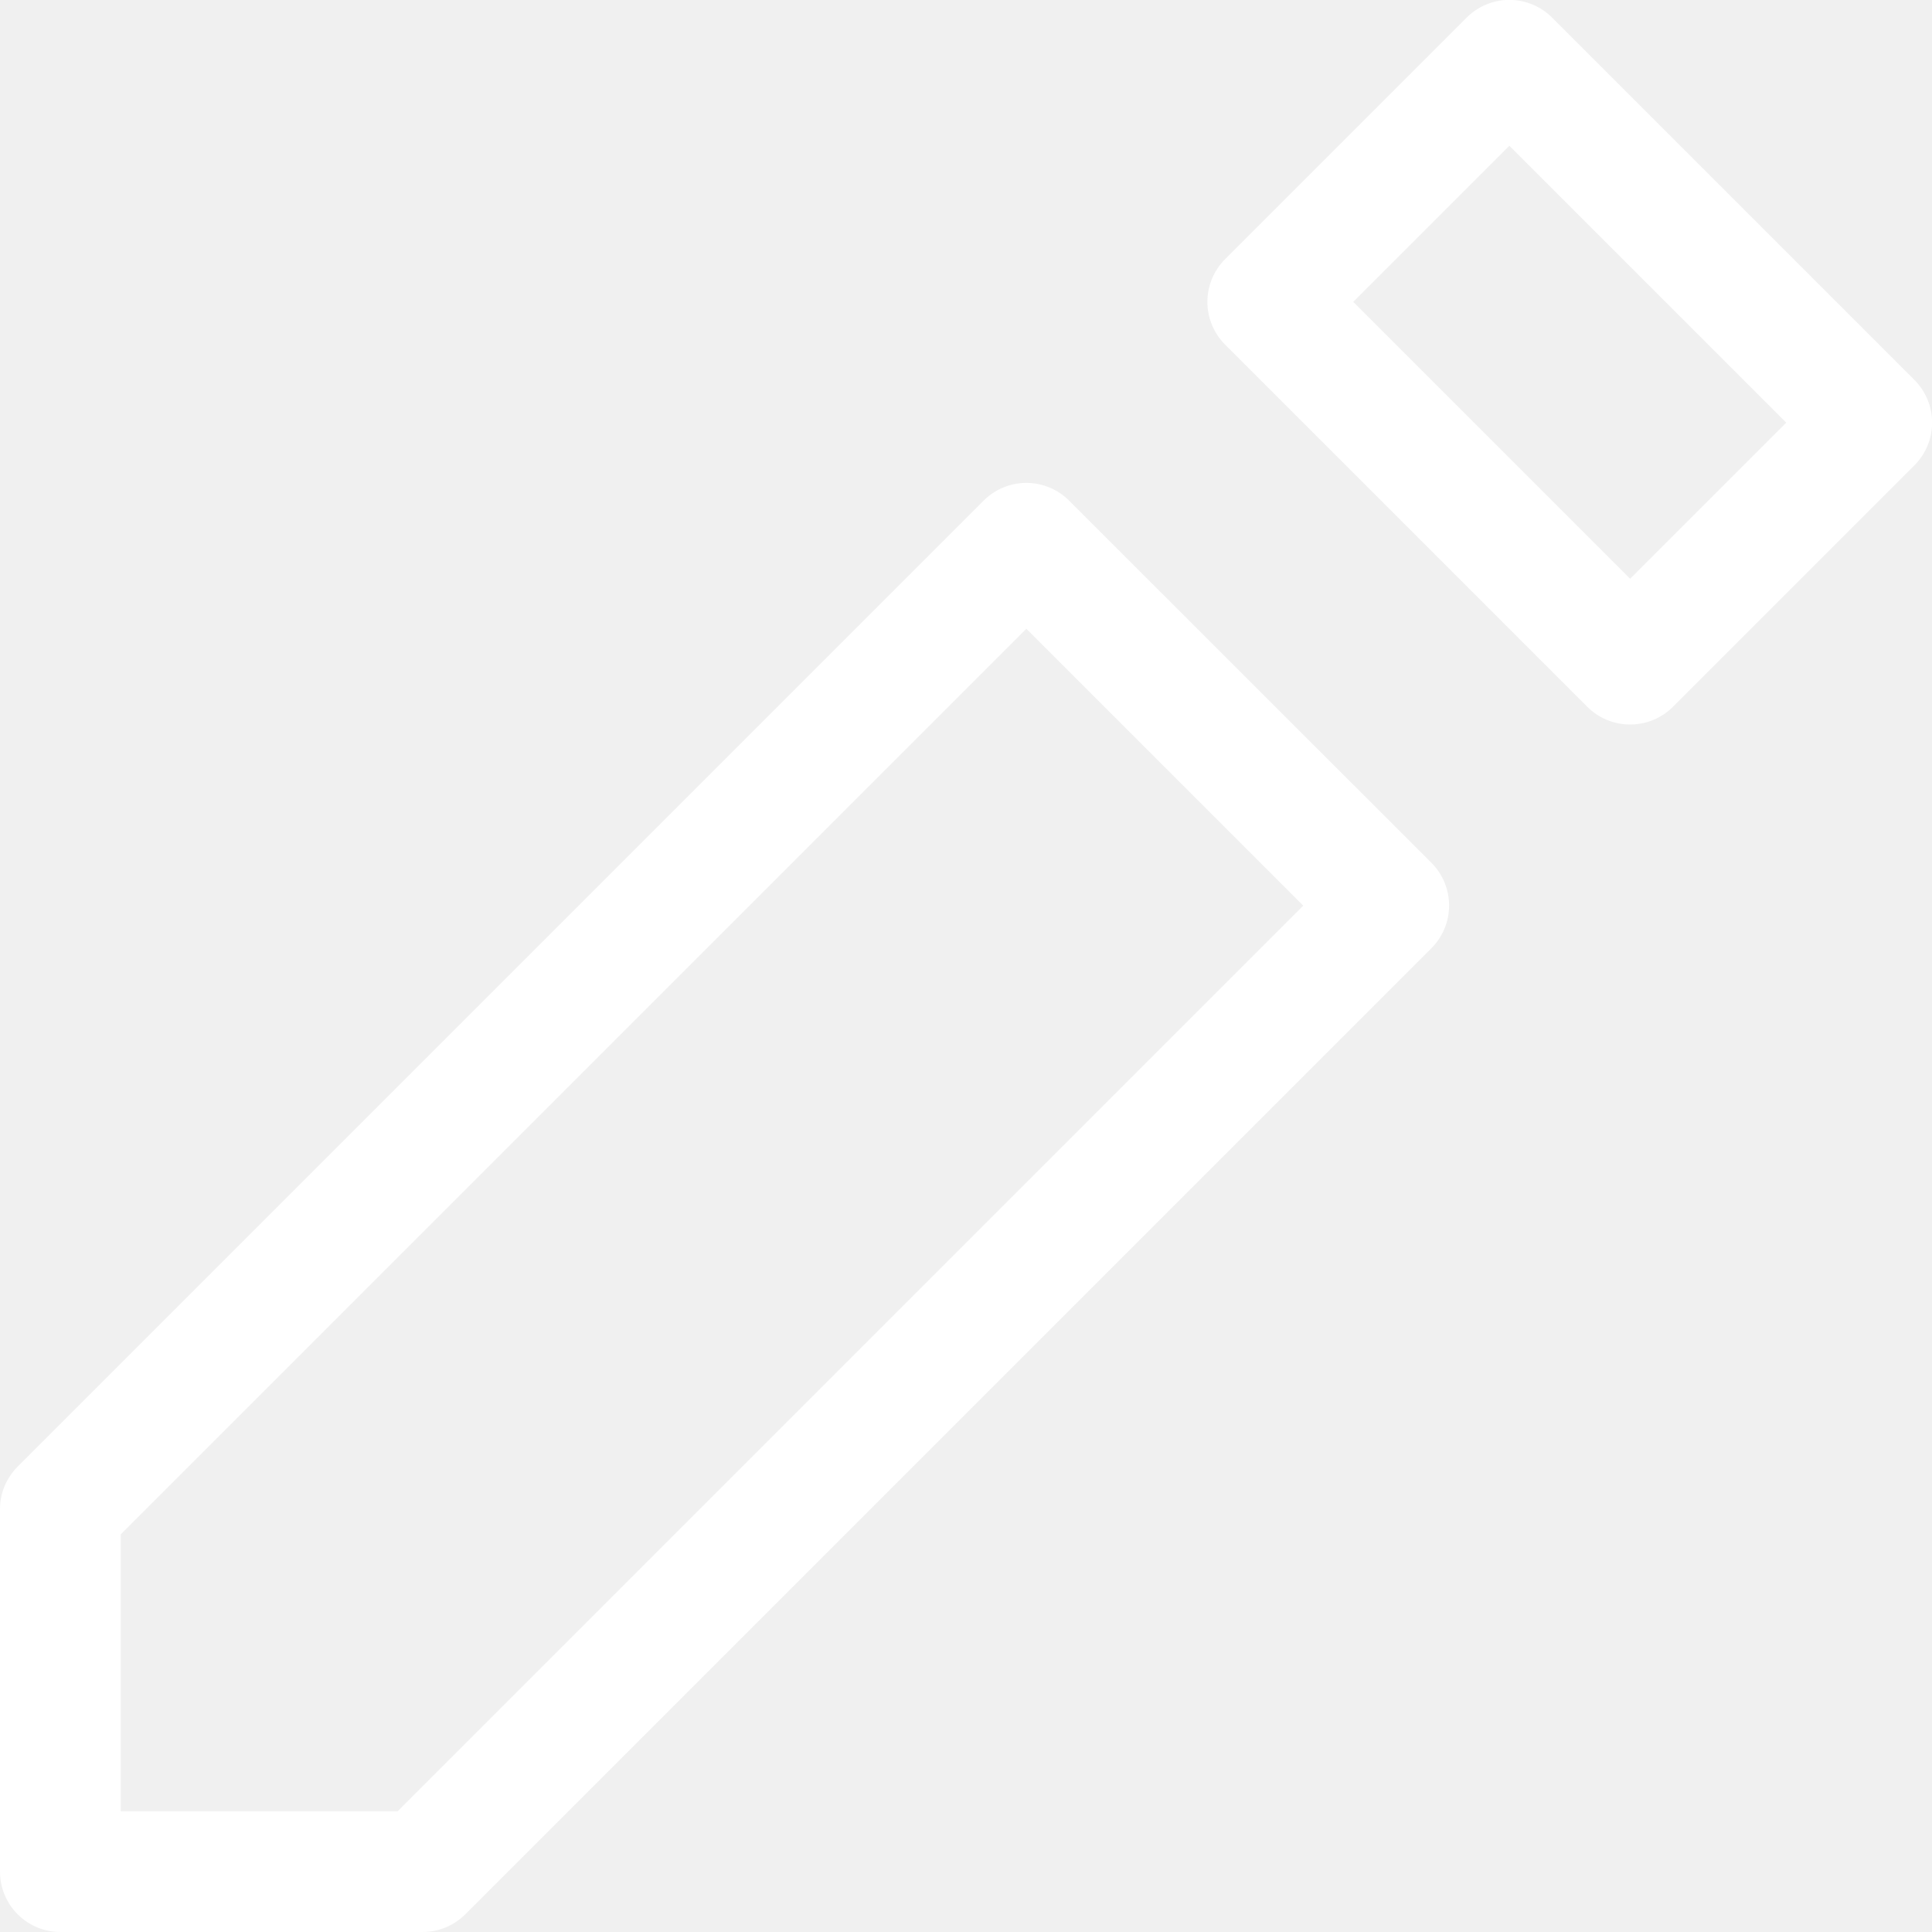
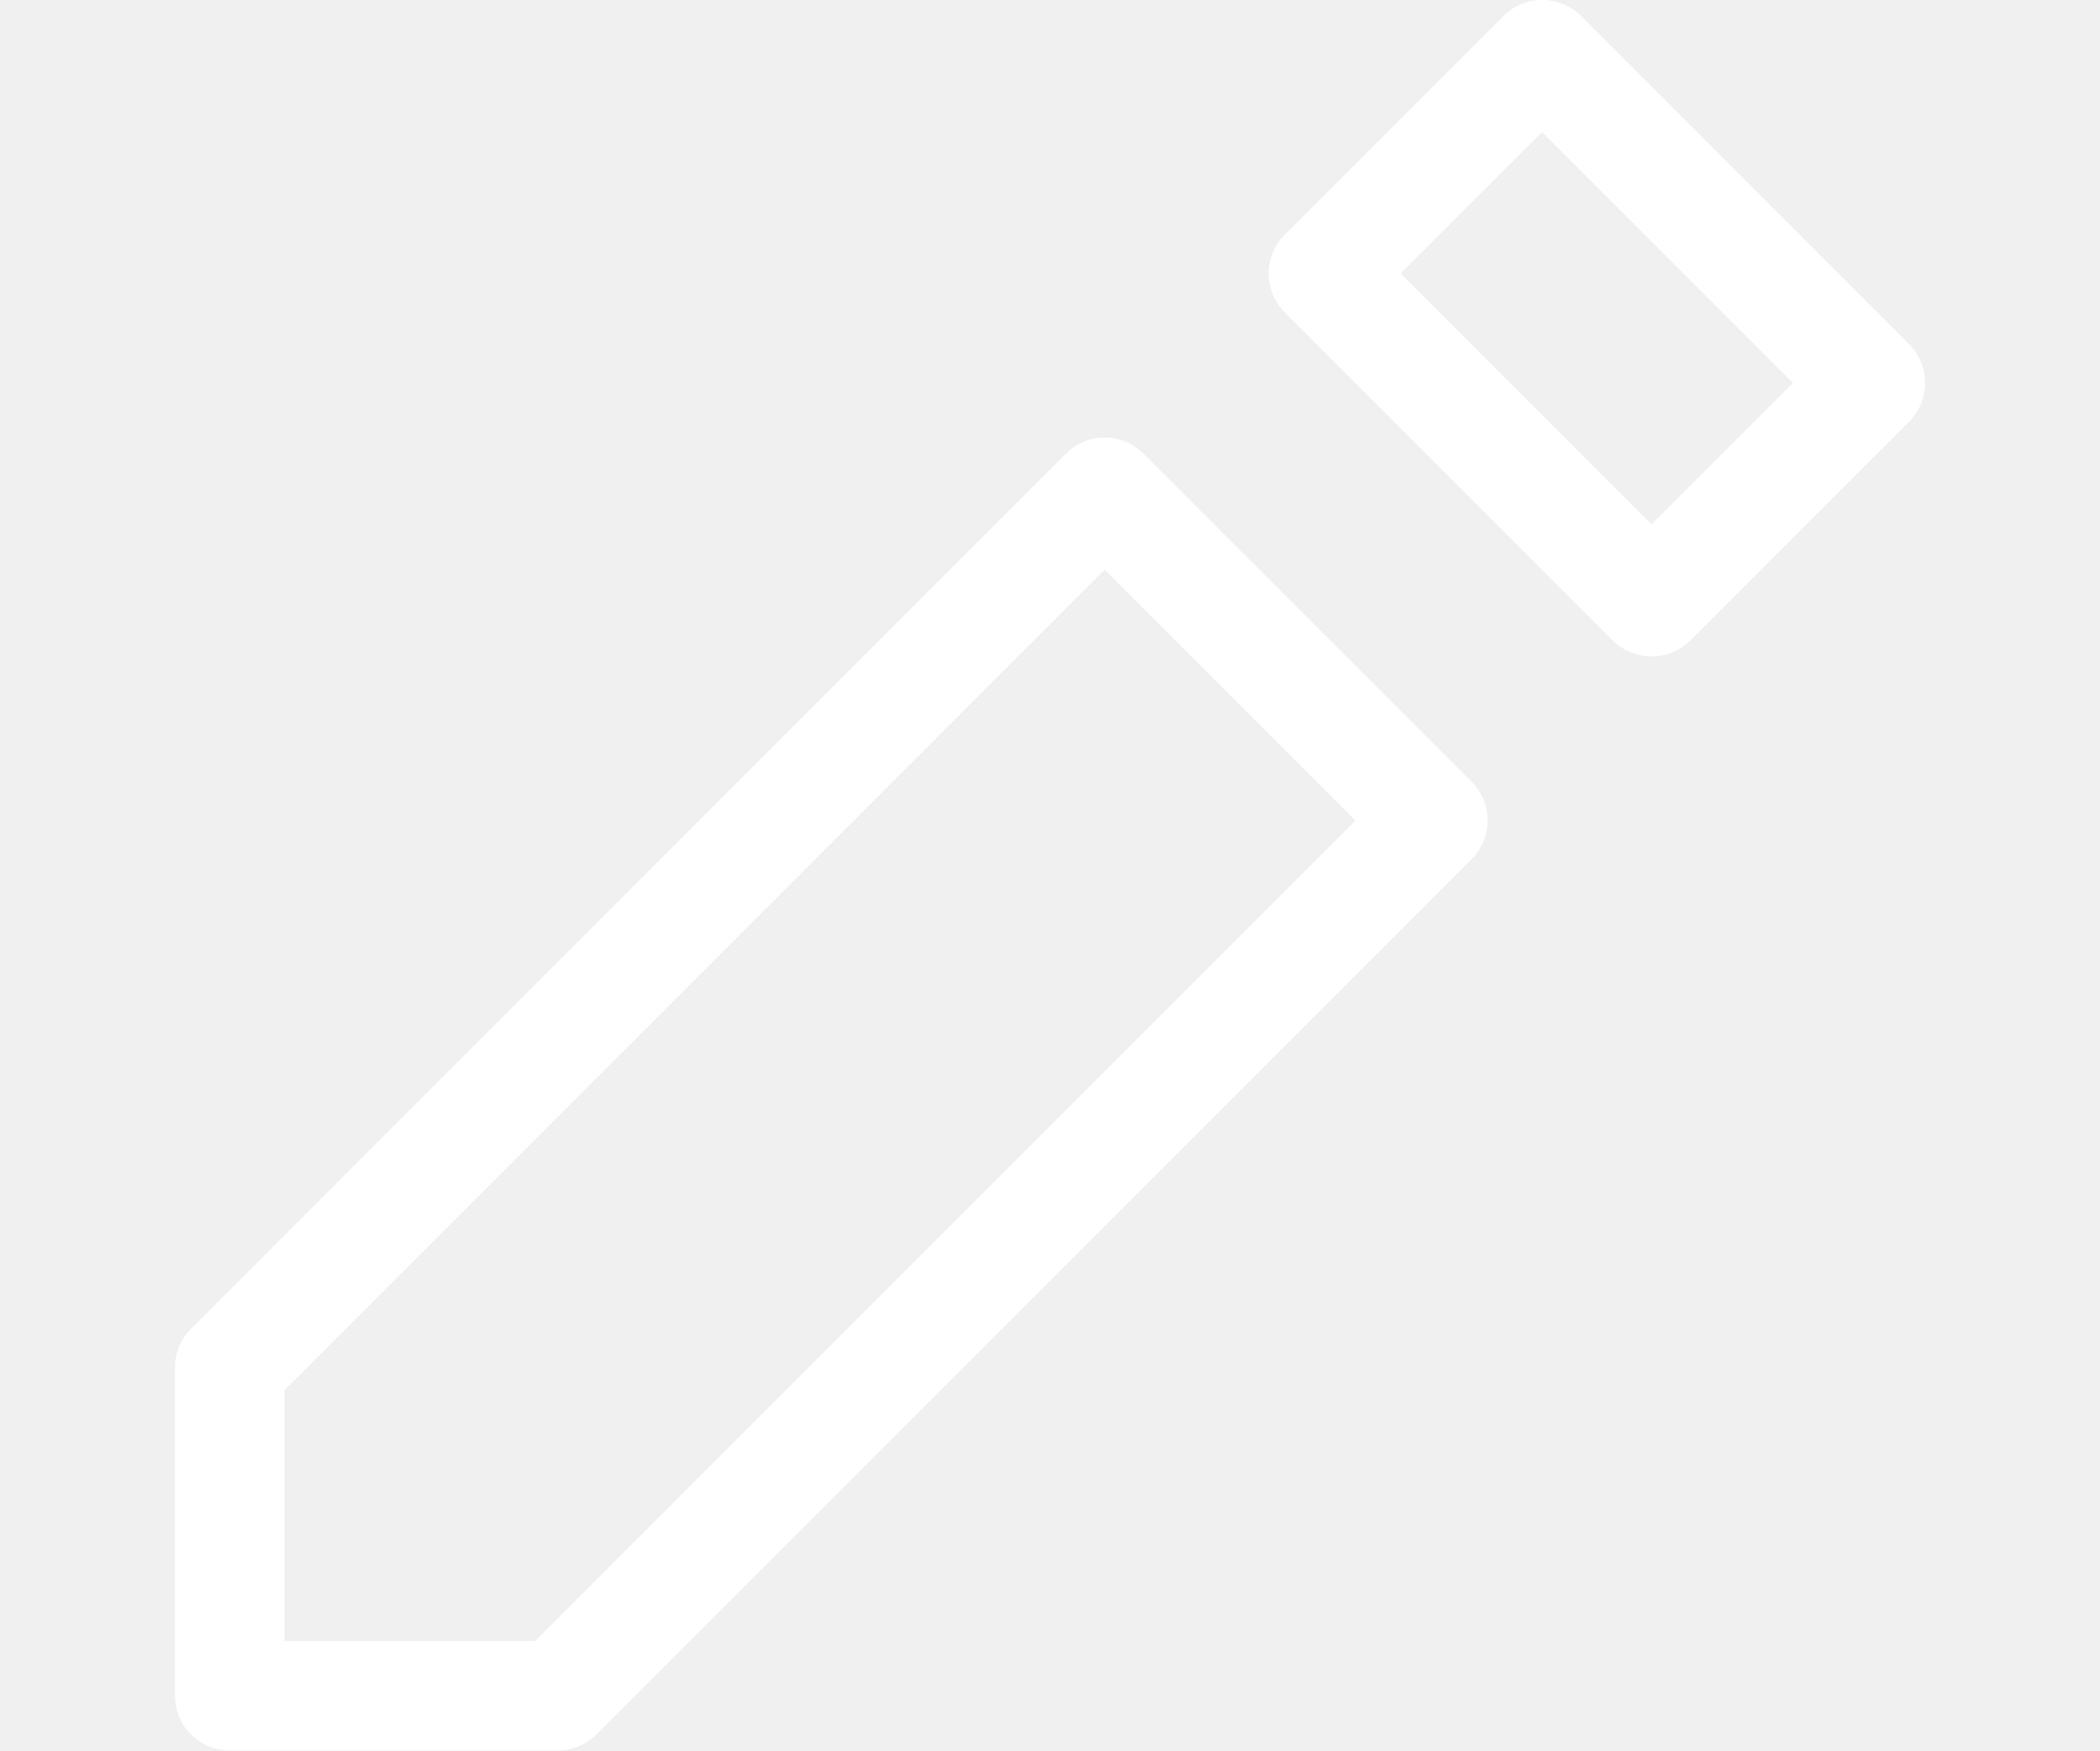
- <svg xmlns="http://www.w3.org/2000/svg" fill="#000000" width="35px" height="35px" viewBox="0 0 16 16" id="edit-16px">
+ <svg xmlns="http://www.w3.org/2000/svg" fill="red" width="30px" height="25px" viewBox="0 0 16 16" id="edit-16px">
  <path id="Path_121" data-name="Path 121" d="M-18.146-43.854a.5.5,0,0,0-.708,0l-8,8a.518.518,0,0,0-.109.163A.5.5,0,0,0-27-35.5v3a.5.5,0,0,0,.5.5h3a.5.5,0,0,0,.191-.038.518.518,0,0,0,.163-.109l8-8a.5.5,0,0,0,0-.708ZM-23.707-33H-26v-2.293l7.5-7.5,2.293,2.293Zm12.561-11.854-3-3a.5.5,0,0,0-.708,0l-2,2a.5.5,0,0,0,0,.708l3,3A.5.5,0,0,0-13.5-42a.5.5,0,0,0,.354-.146l2-2A.5.5,0,0,0-11.146-44.854ZM-13.5-43.207-15.793-45.5l1.293-1.293,2.293,2.293Z" transform="translate(27 48)" fill="#ffffff" />
</svg>
